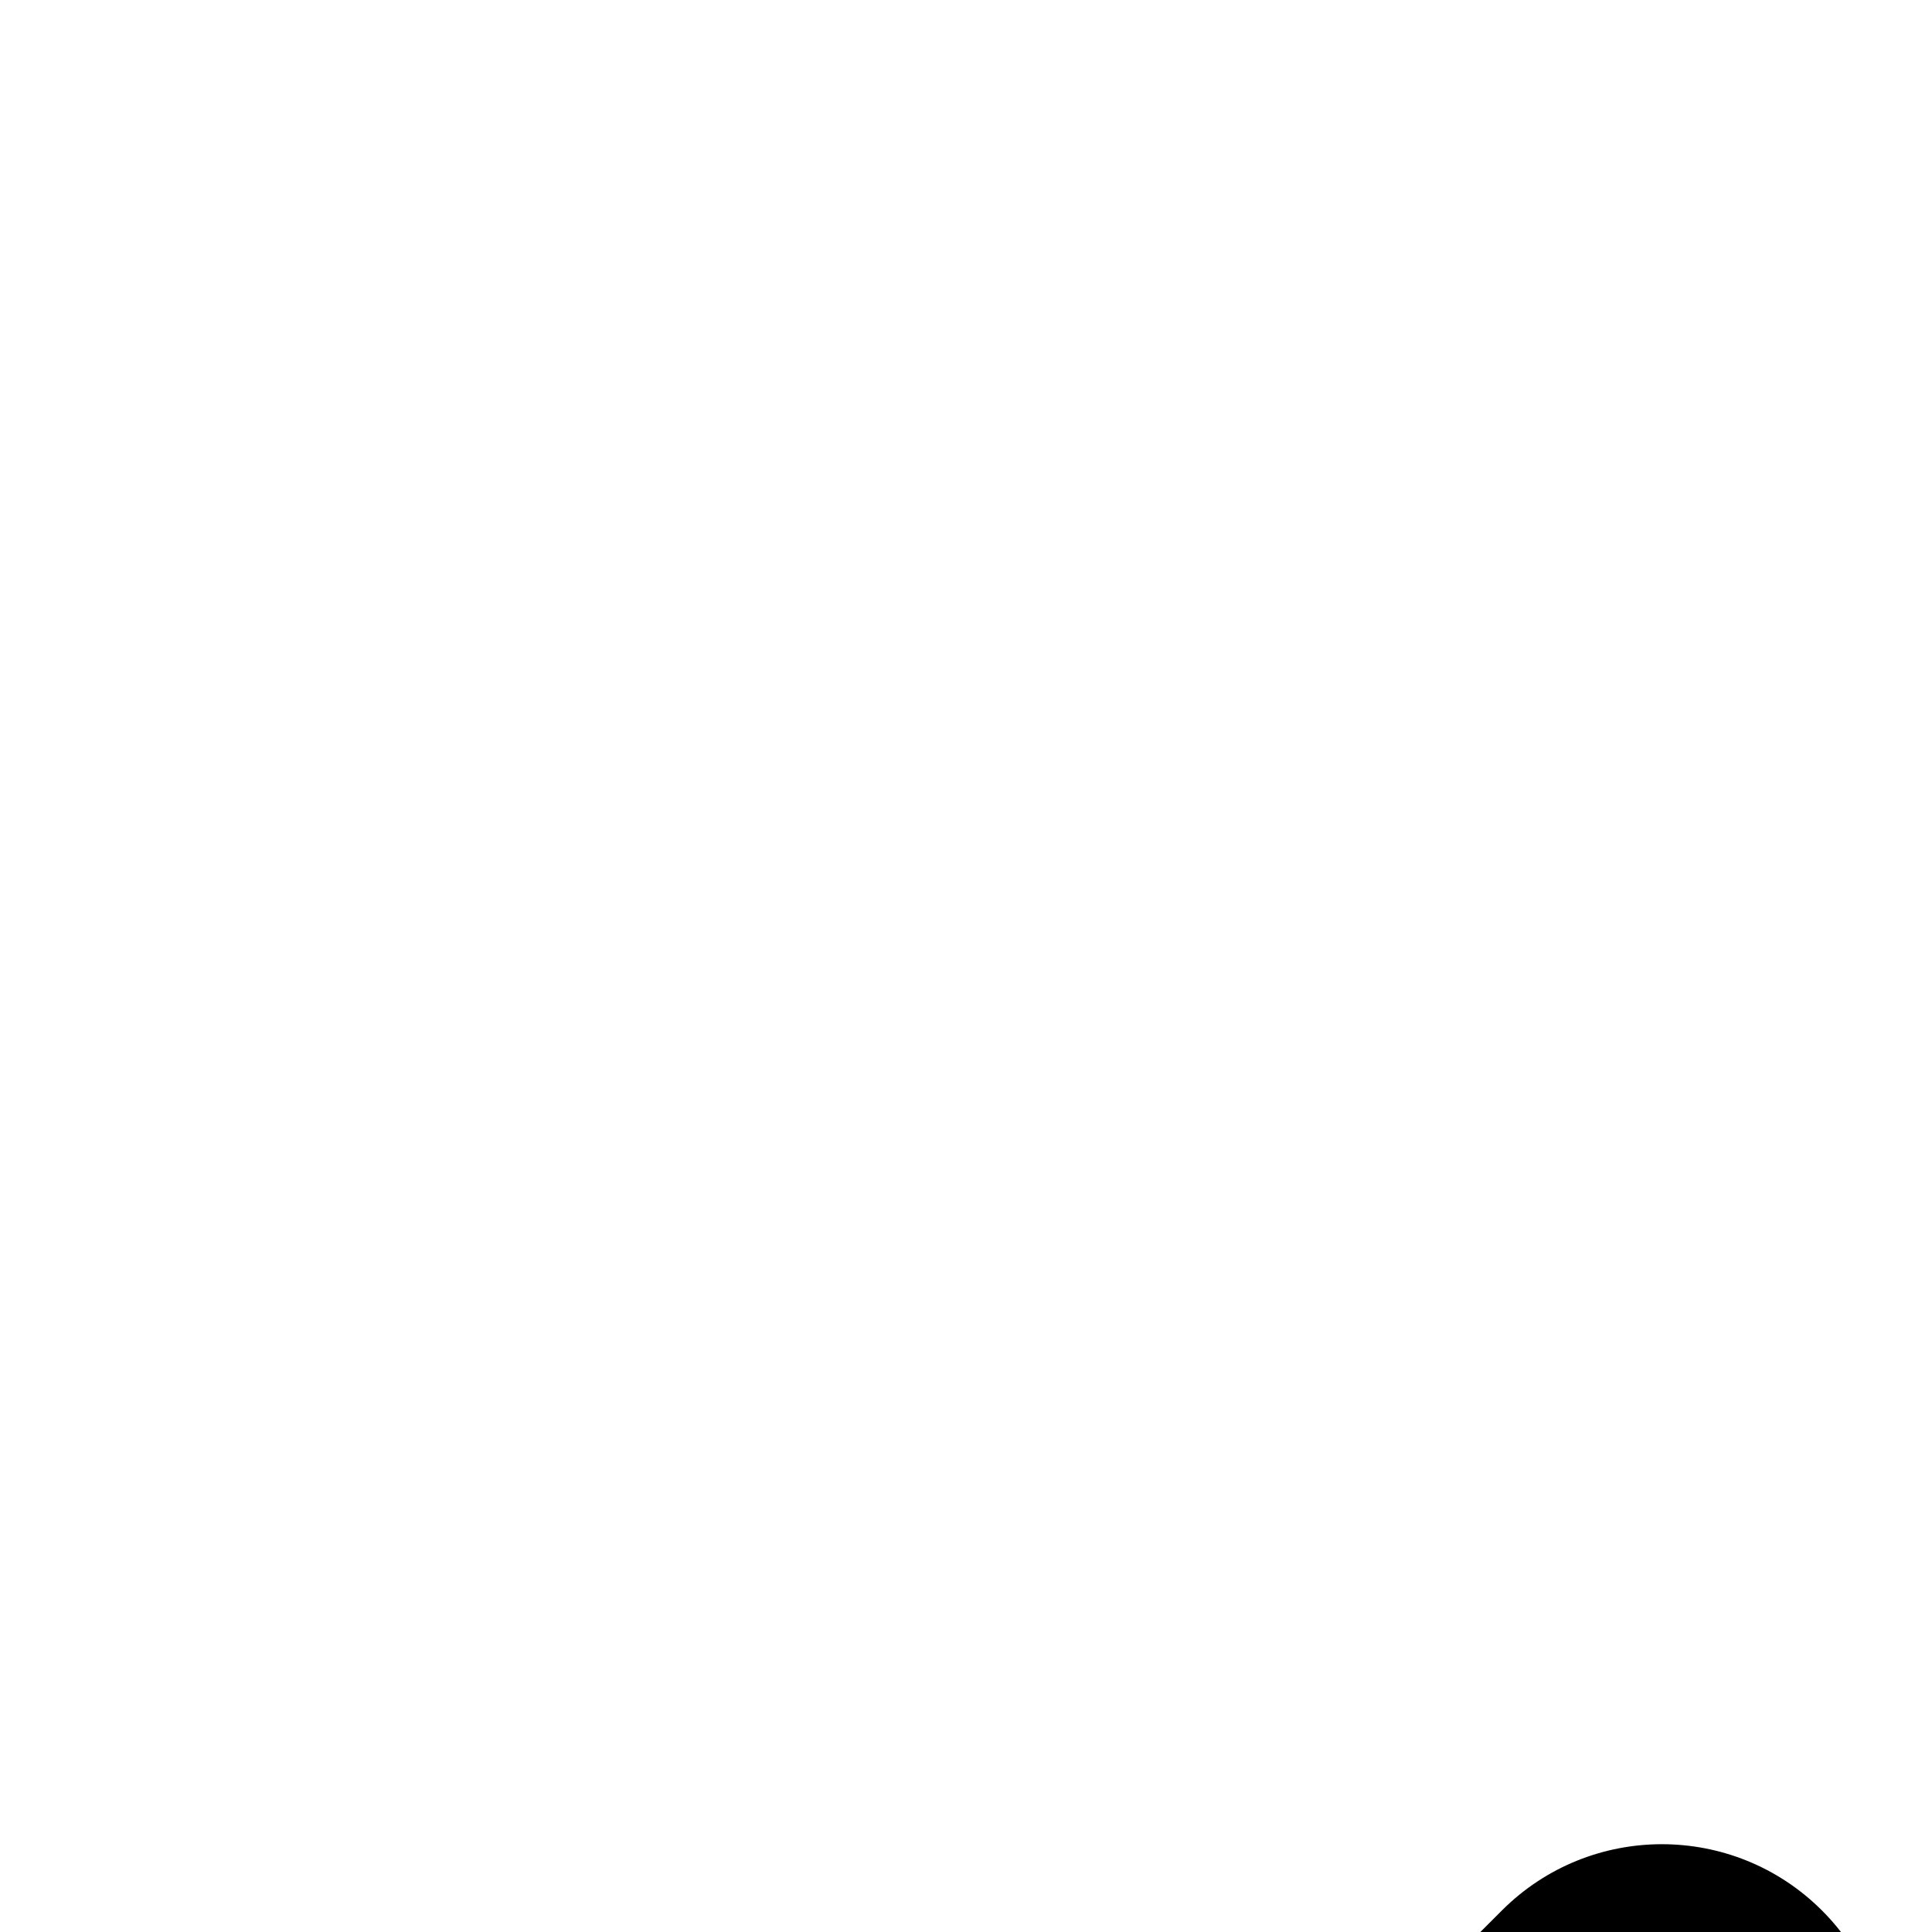
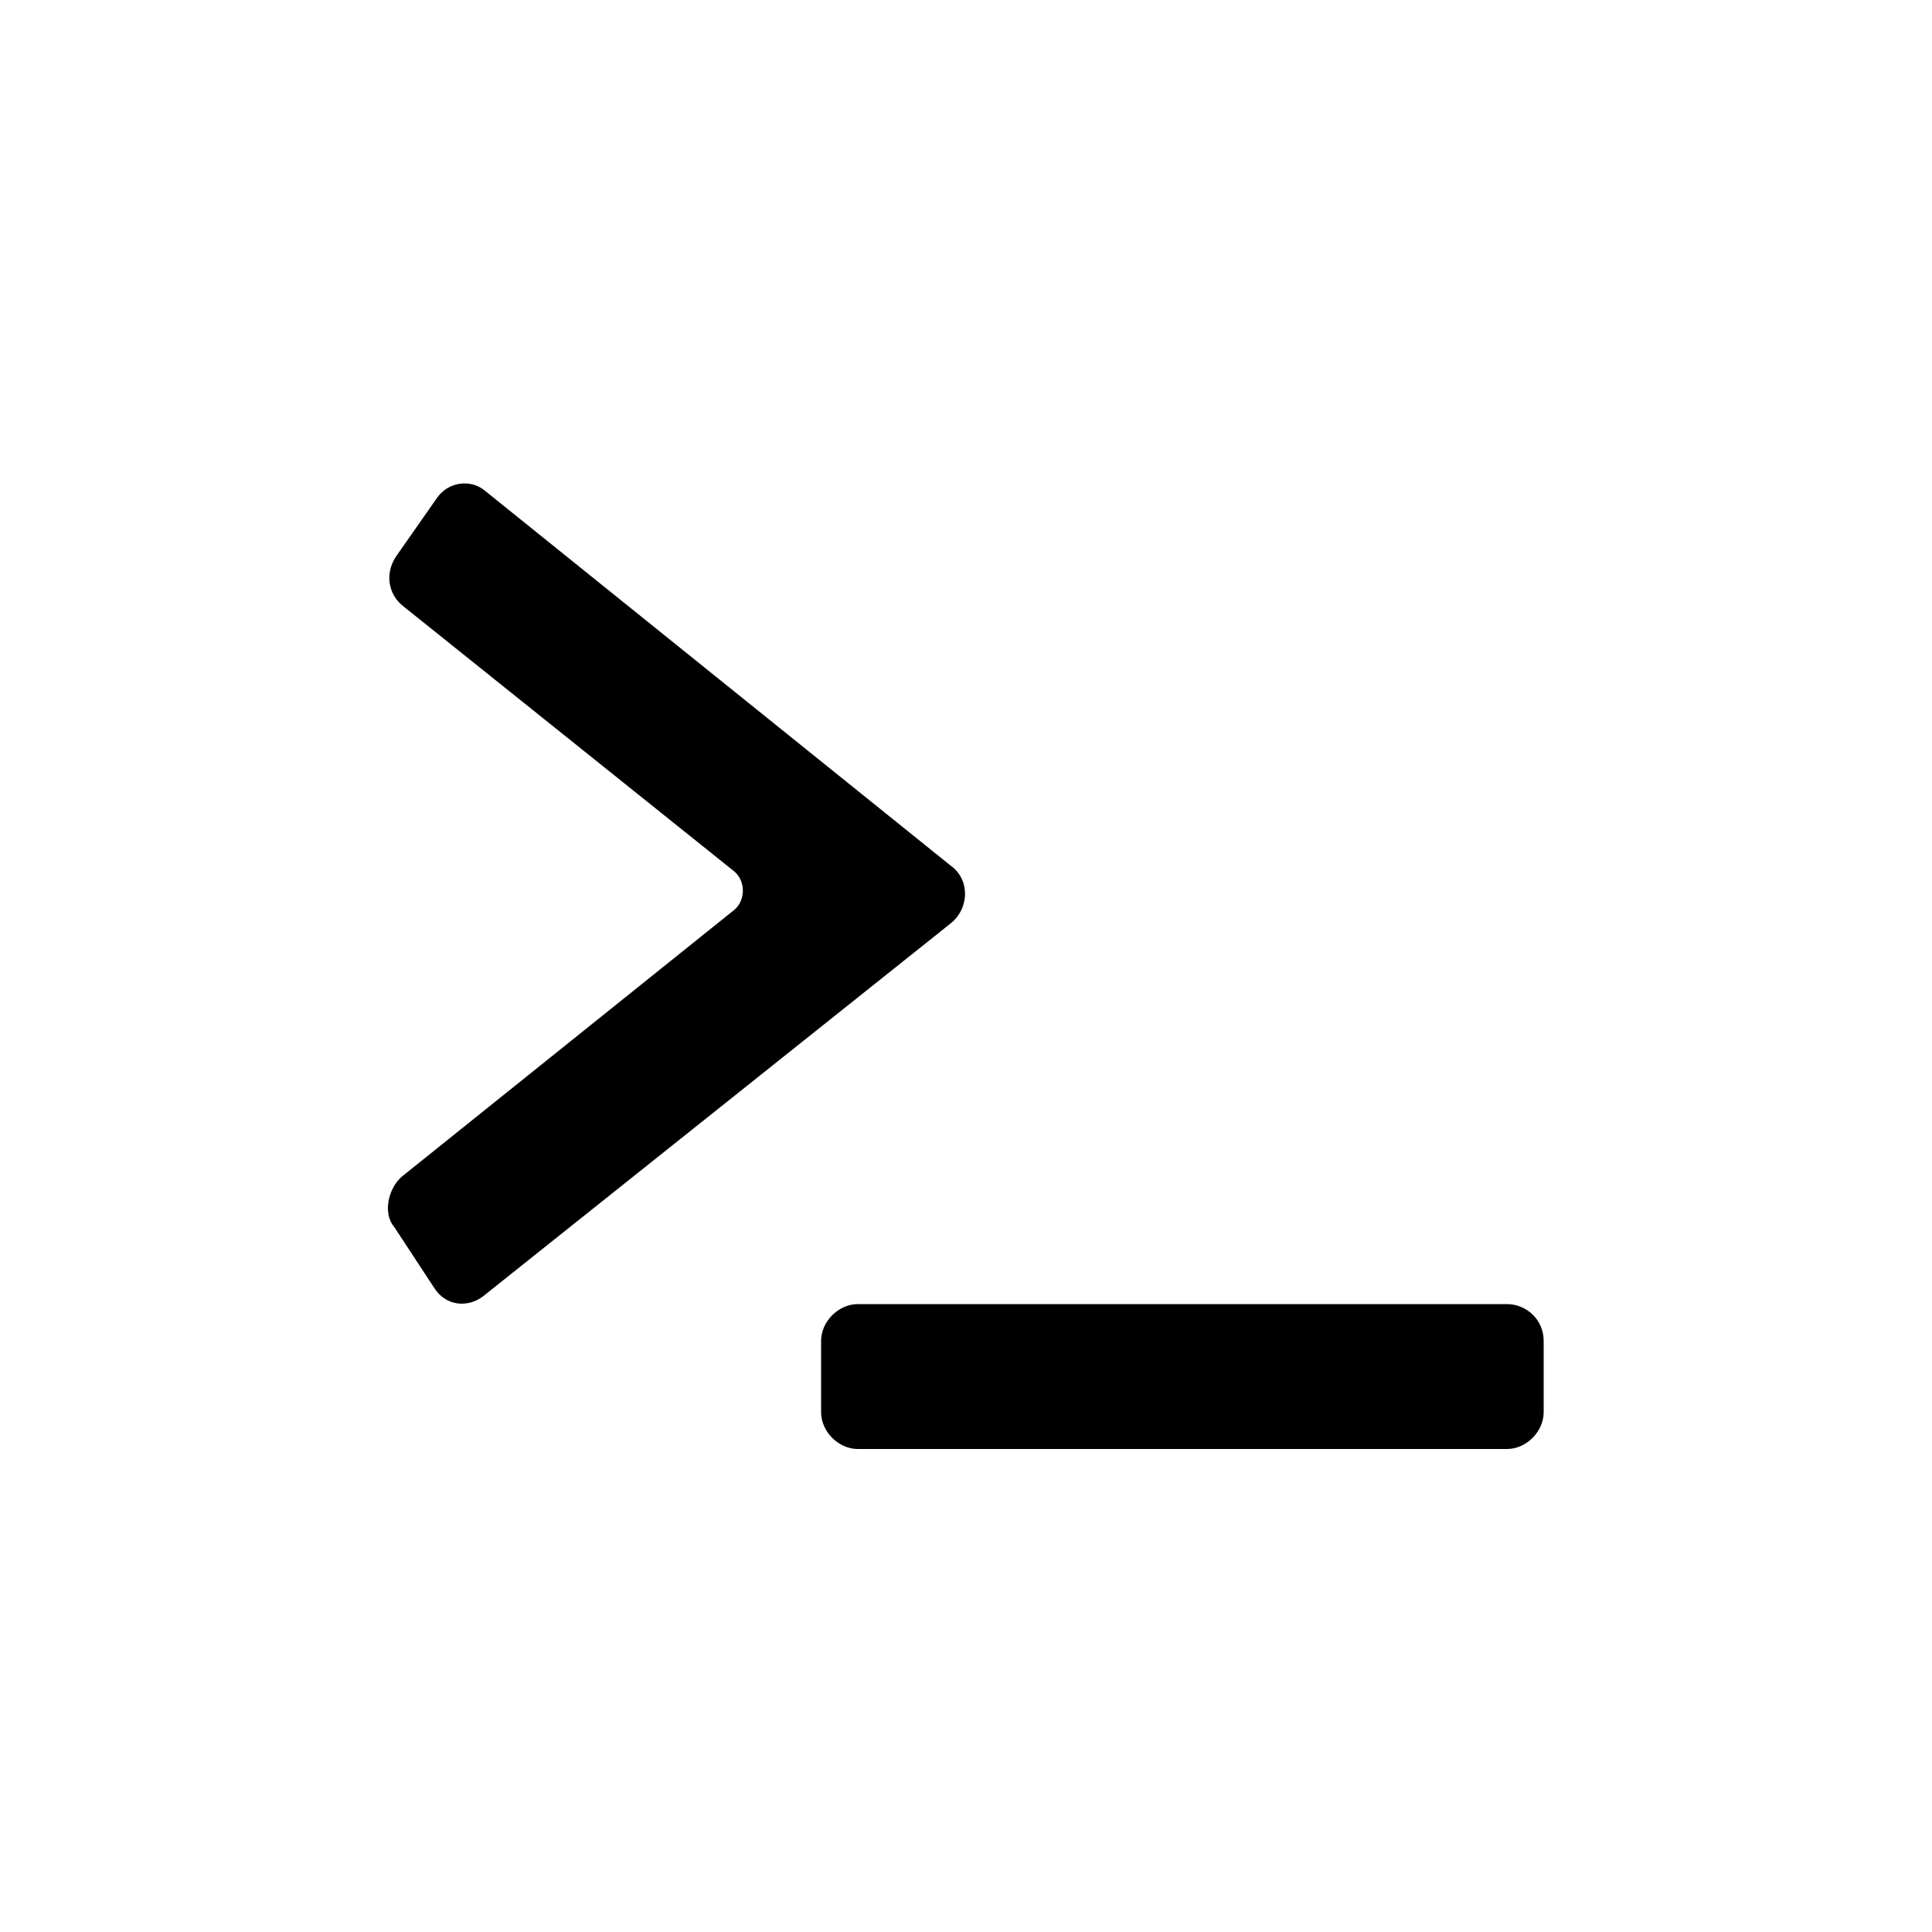
- <svg xmlns="http://www.w3.org/2000/svg" fill="#000000" height="800px" width="800px" version="1.1" id="Capa_1" viewBox="0 0 64 64" xml:space="preserve">
-   <g>
-     <path d="M60.357,63.289c-2.929-2.929-7.678-2.93-10.606-0.001L2.197,110.836C0.79,112.243,0,114.151,0,116.14   c0,1.989,0.79,3.896,2.196,5.303l47.348,47.35c1.465,1.465,3.384,2.197,5.304,2.197c1.919,0,3.839-0.732,5.303-2.196   c2.93-2.929,2.93-7.678,0.001-10.606L18.107,116.14l42.25-42.245C63.286,70.966,63.286,66.217,60.357,63.289z" />
-     <path d="M228.598,110.639l-47.355-47.352c-2.928-2.928-7.677-2.929-10.606,0.001c-2.929,2.929-2.929,7.678,0.001,10.607   l42.051,42.048l-42.249,42.243c-2.93,2.929-2.93,7.678-0.001,10.606c1.465,1.465,3.384,2.197,5.304,2.197   c1.919,0,3.839-0.732,5.303-2.196l47.554-47.547c1.407-1.406,2.197-3.314,2.197-5.304   C230.795,113.954,230.005,112.046,228.598,110.639z" />
-     <path d="M155.889,61.302c-3.314-2.484-8.017-1.806-10.498,1.51l-71.994,96.184c-2.482,3.316-1.807,8.017,1.51,10.498   c1.348,1.01,2.925,1.496,4.488,1.496c2.282,0,4.537-1.038,6.01-3.006L157.398,71.8C159.881,68.484,159.205,63.784,155.889,61.302z" />
-   </g>
+ <svg xmlns="http://www.w3.org/2000/svg" fill="#000000" width="800px" height="800px" viewBox="0 0 100 100" enable-background="new 0 0 100 100" xml:space="preserve">
+   <path d="M78,67.5H44.4c-1,0-1.9,0.9-1.9,1.9v3.7c0,1,0.9,1.9,1.9,1.9H78c1,0,1.9-0.9,1.9-1.9v-3.7  C79.9,68.3,79,67.5,78,67.5z" />
+   <path d="M49.2,44.8L25.1,25.4c-0.7-0.6-1.9-0.5-2.5,0.4l-2.1,3c-0.6,0.9-0.4,2,0.4,2.6L38,45.1c0.6,0.5,0.6,1.5,0,2  L20.8,60.9c-0.7,0.6-1,1.9-0.4,2.6l2.1,3.2c0.6,0.9,1.7,1,2.5,0.4l24.2-19.3C50.2,47,50.2,45.5,49.2,44.8z" />
</svg>
